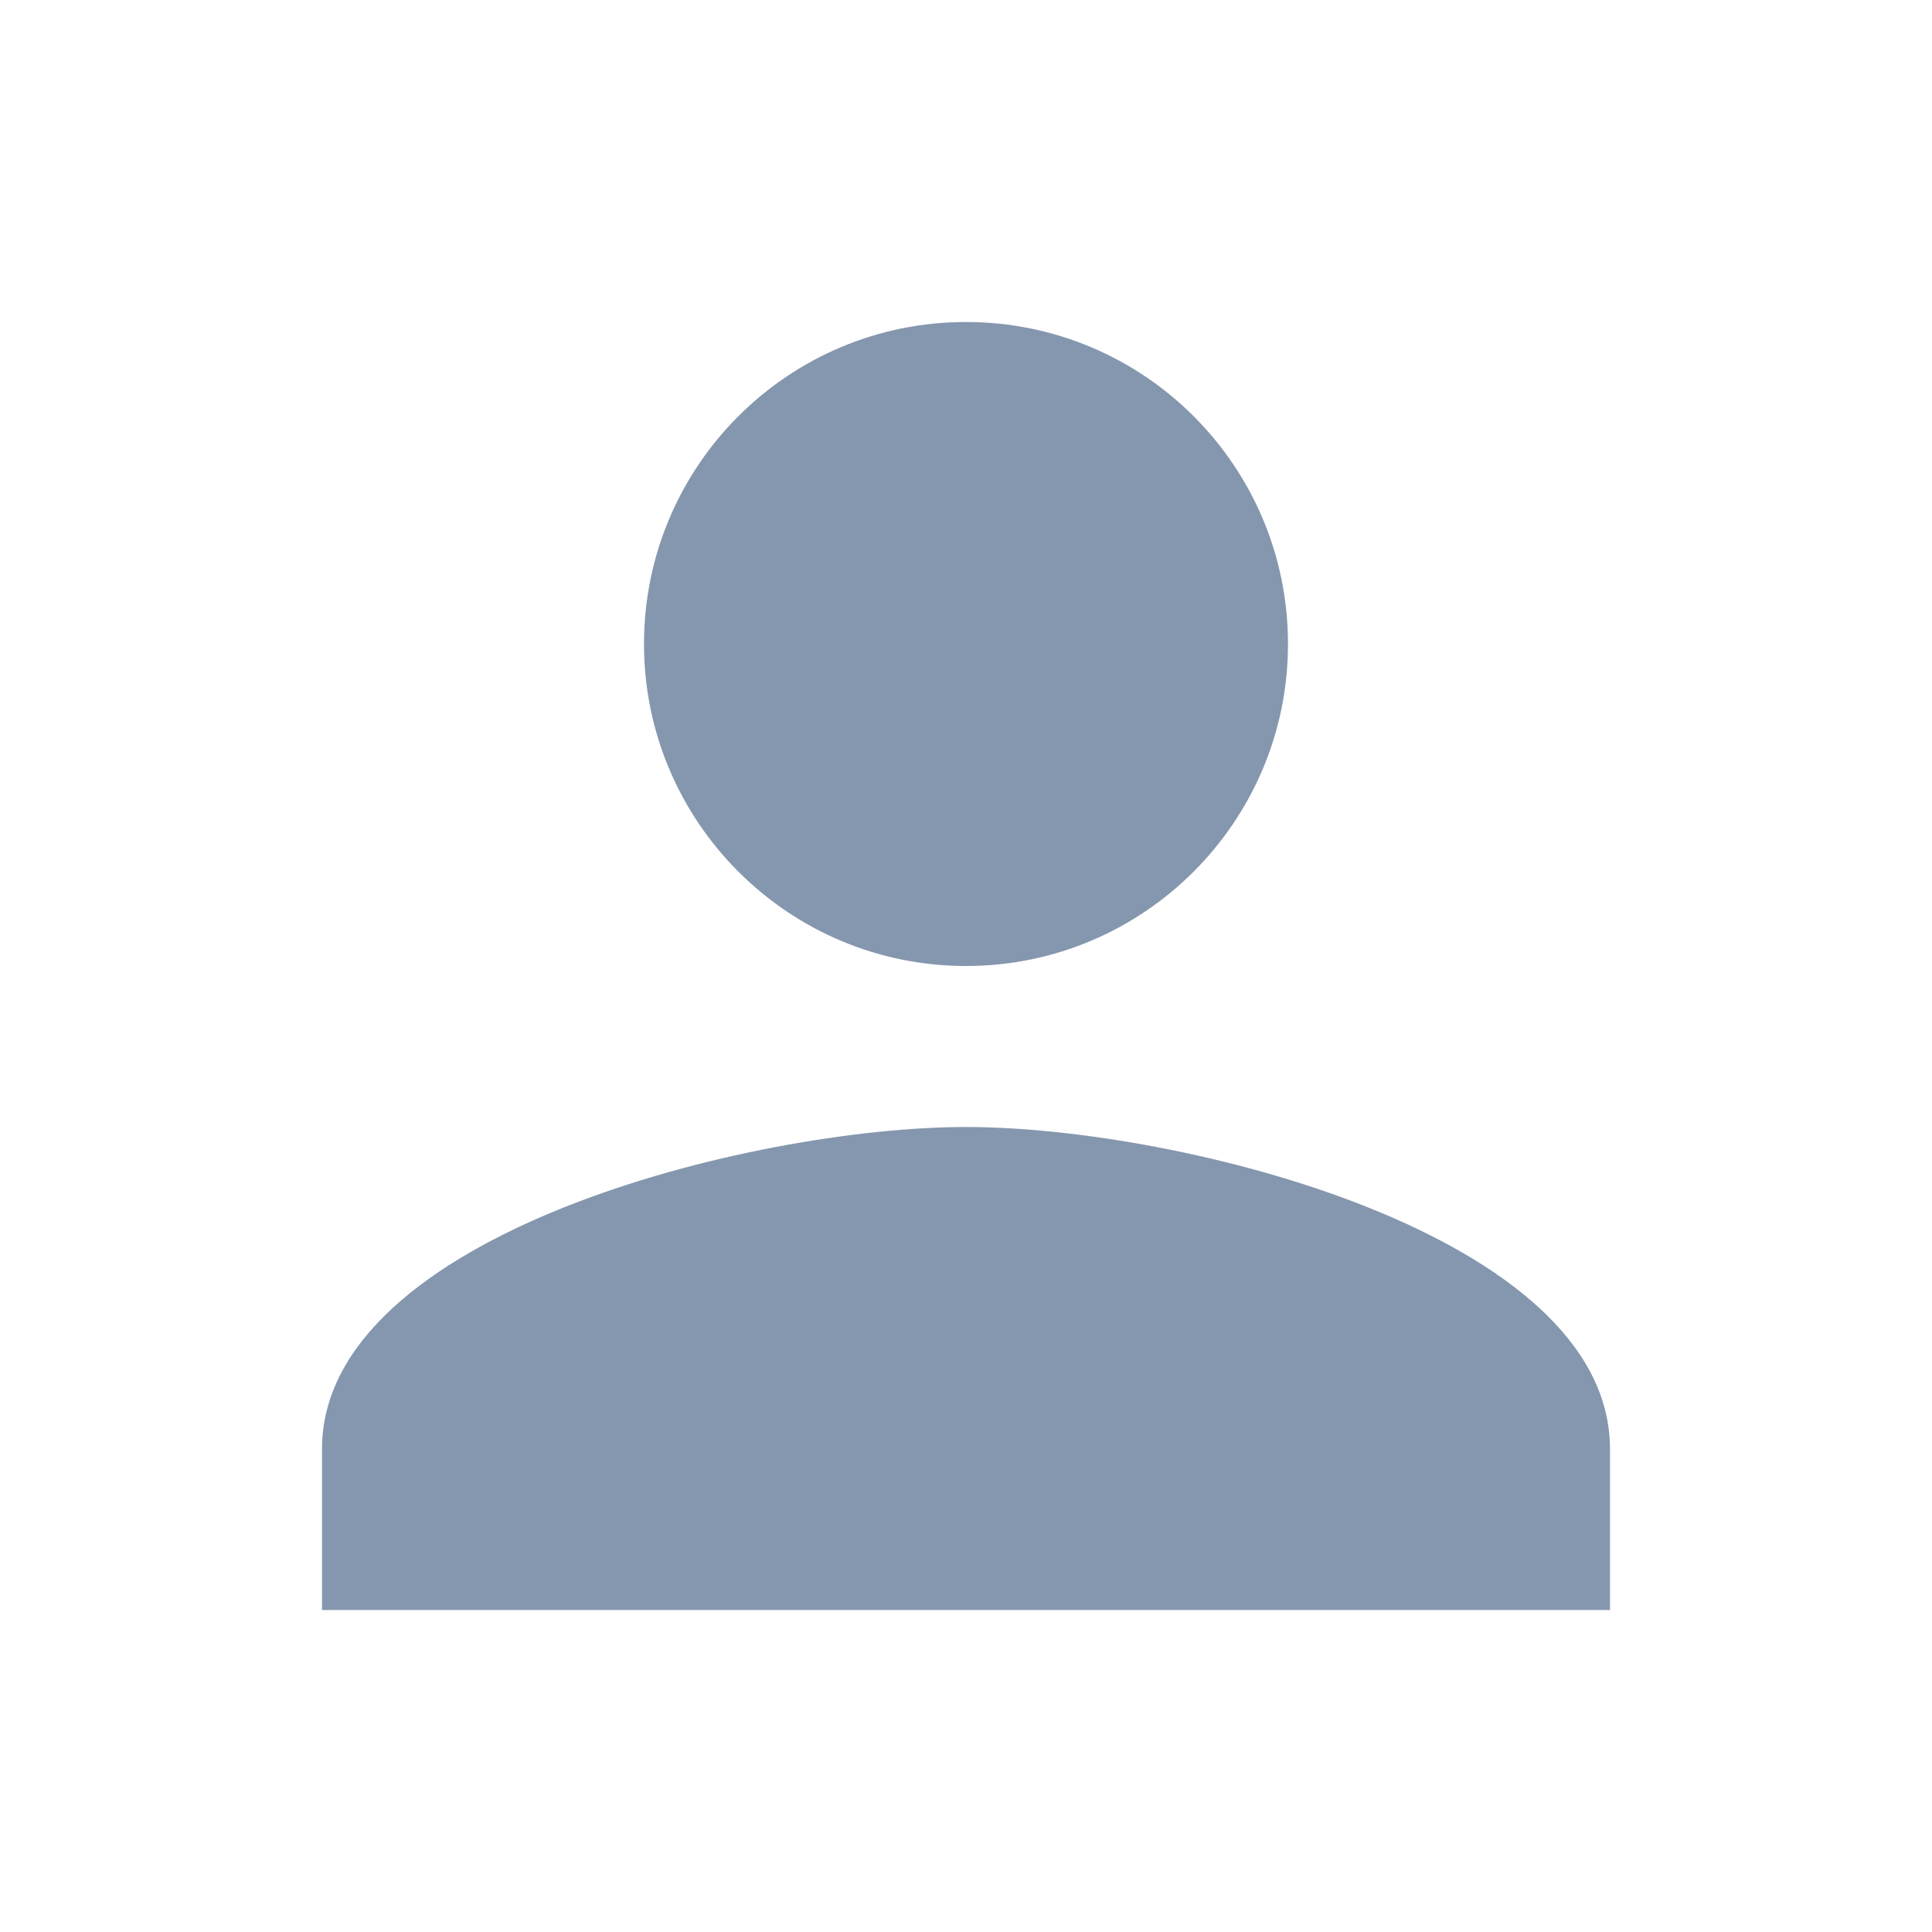
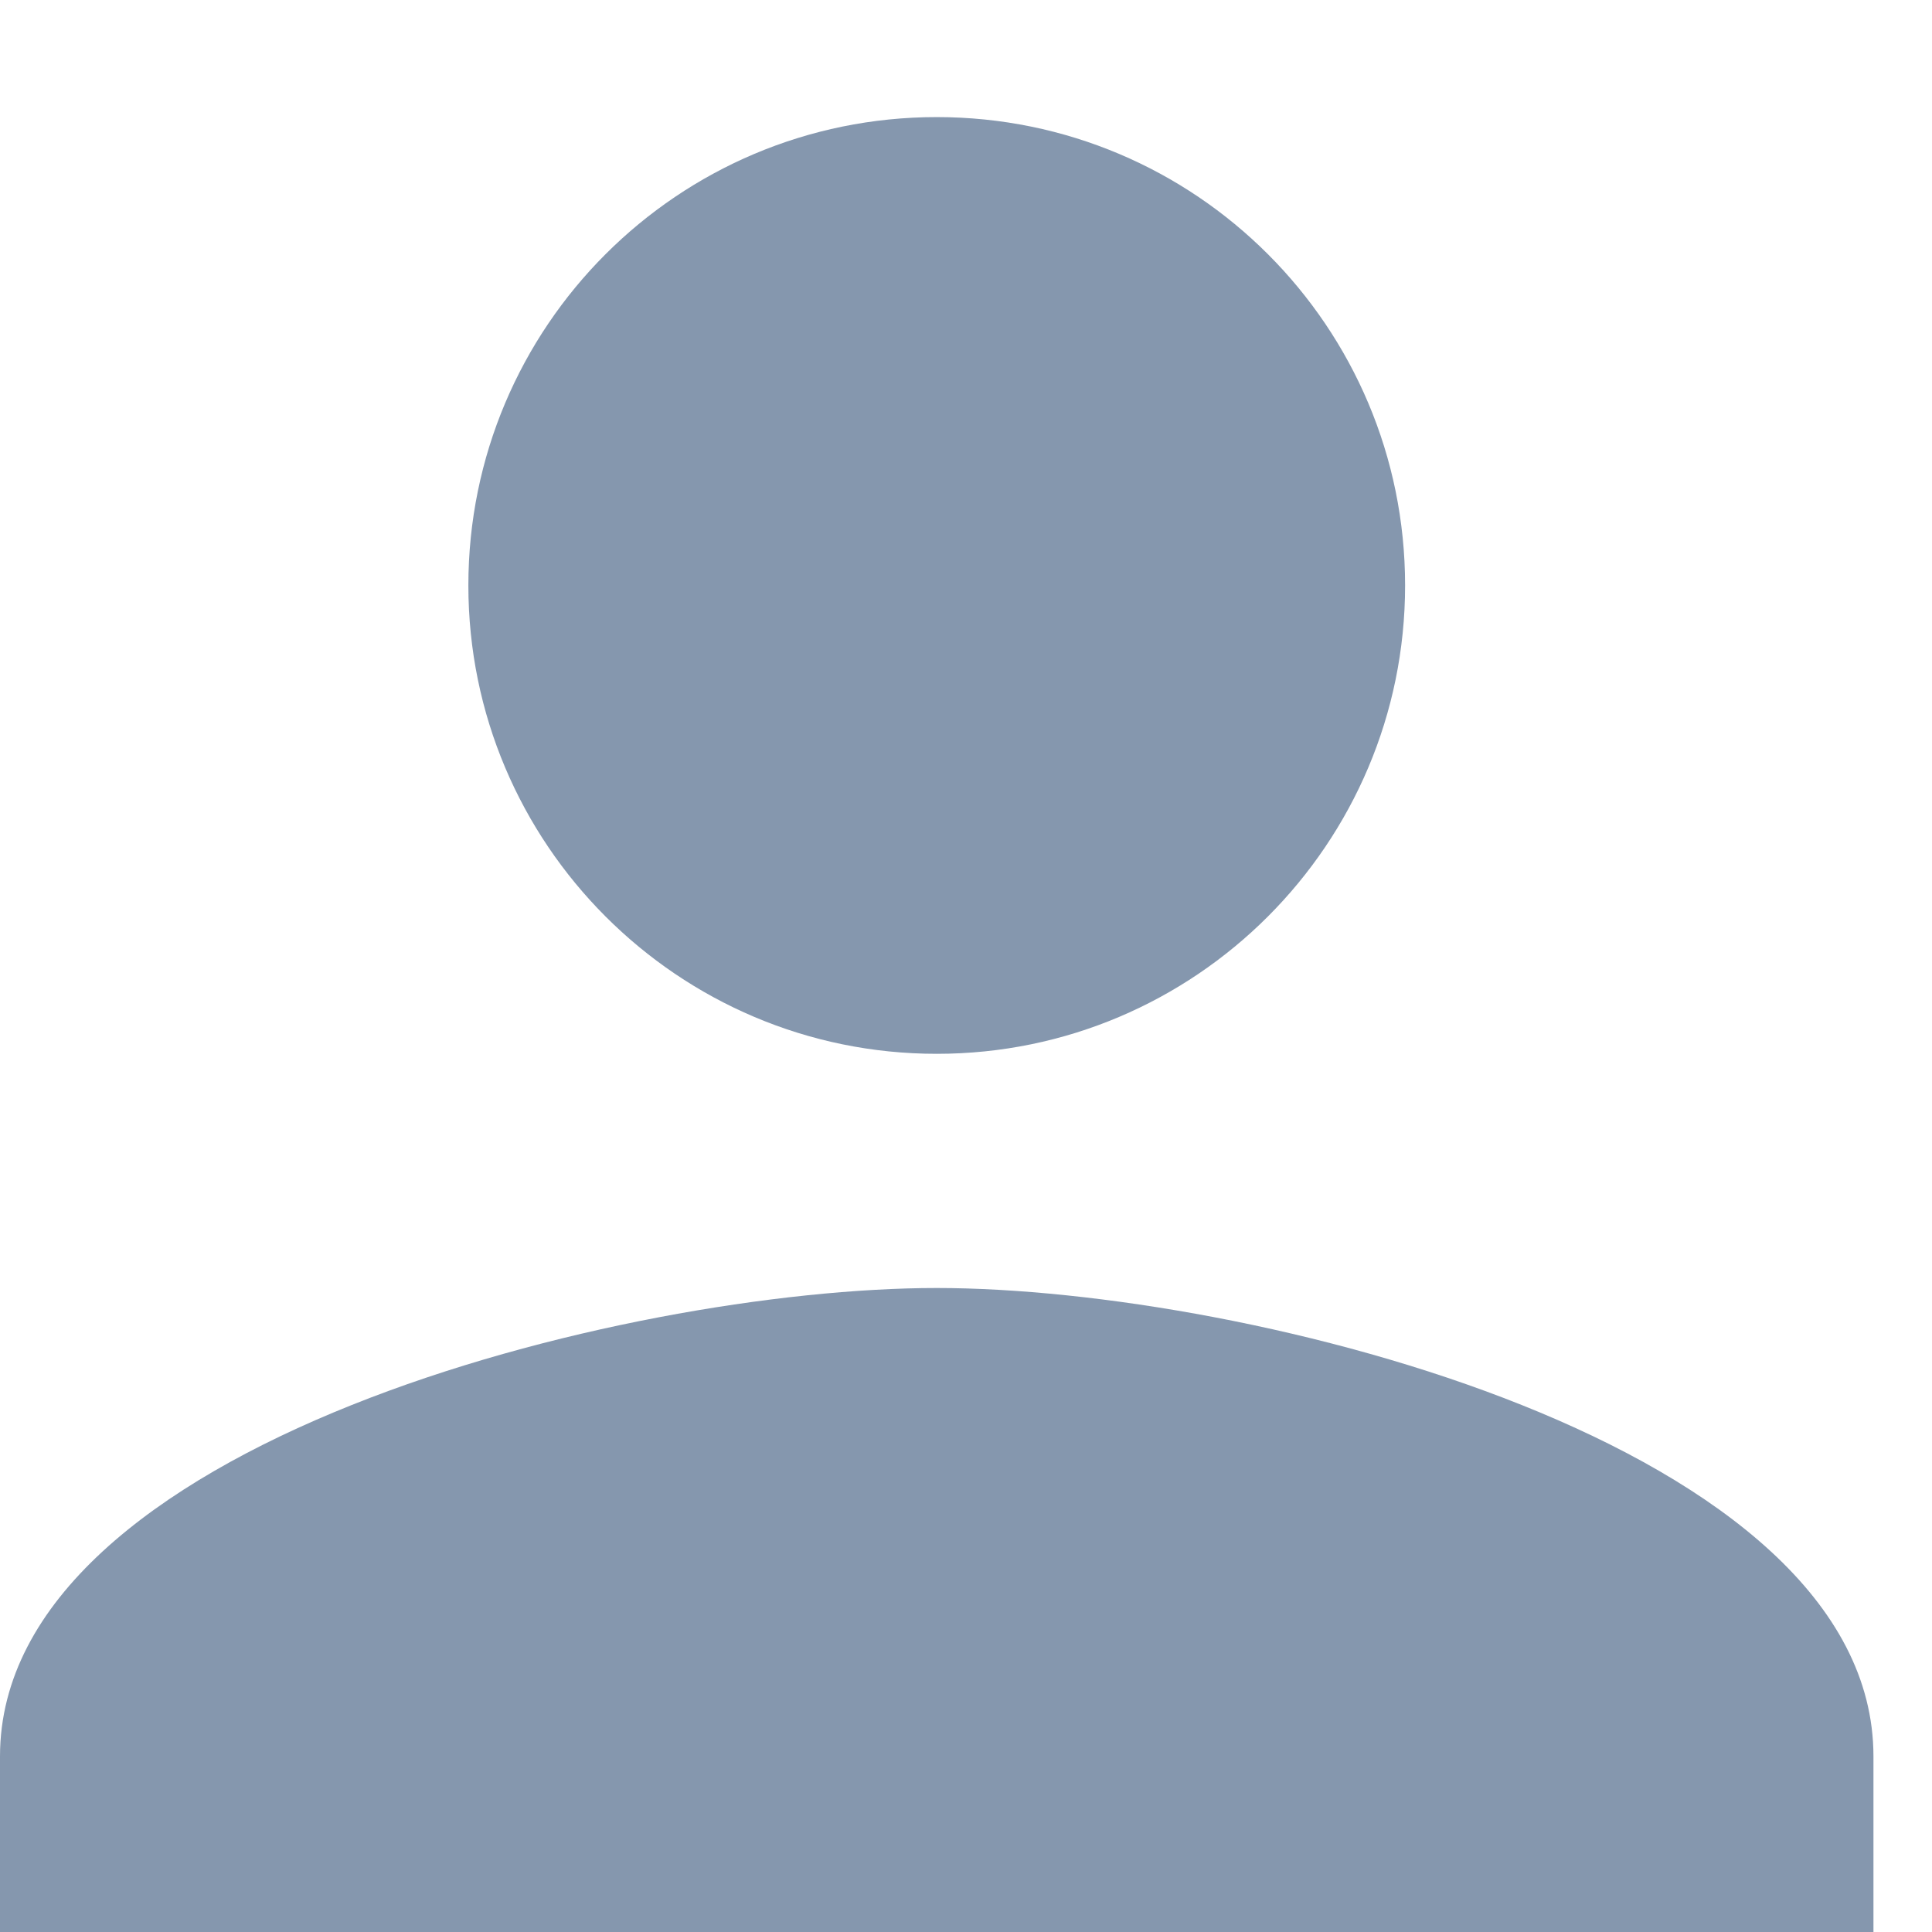
- <svg xmlns="http://www.w3.org/2000/svg" height="48" viewBox="0 0 48 48" fill="#8597ae" width="48">
+ <svg xmlns="http://www.w3.org/2000/svg" height="48" viewBox="10 6 29 33" fill="#8597ae" width="48">
  <path d="M24 8c-4.42 0-8 3.58-8 8 0 4.41 3.58 8 8 8s8-3.59 8-8c0-4.42-3.58-8-8-8zm0 20c-5.33 0-16 2.67-16 8v4h32v-4c0-5.33-10.67-8-16-8z" />
  <path d="M0 0h48v48h-48z" fill="none" />
</svg>
